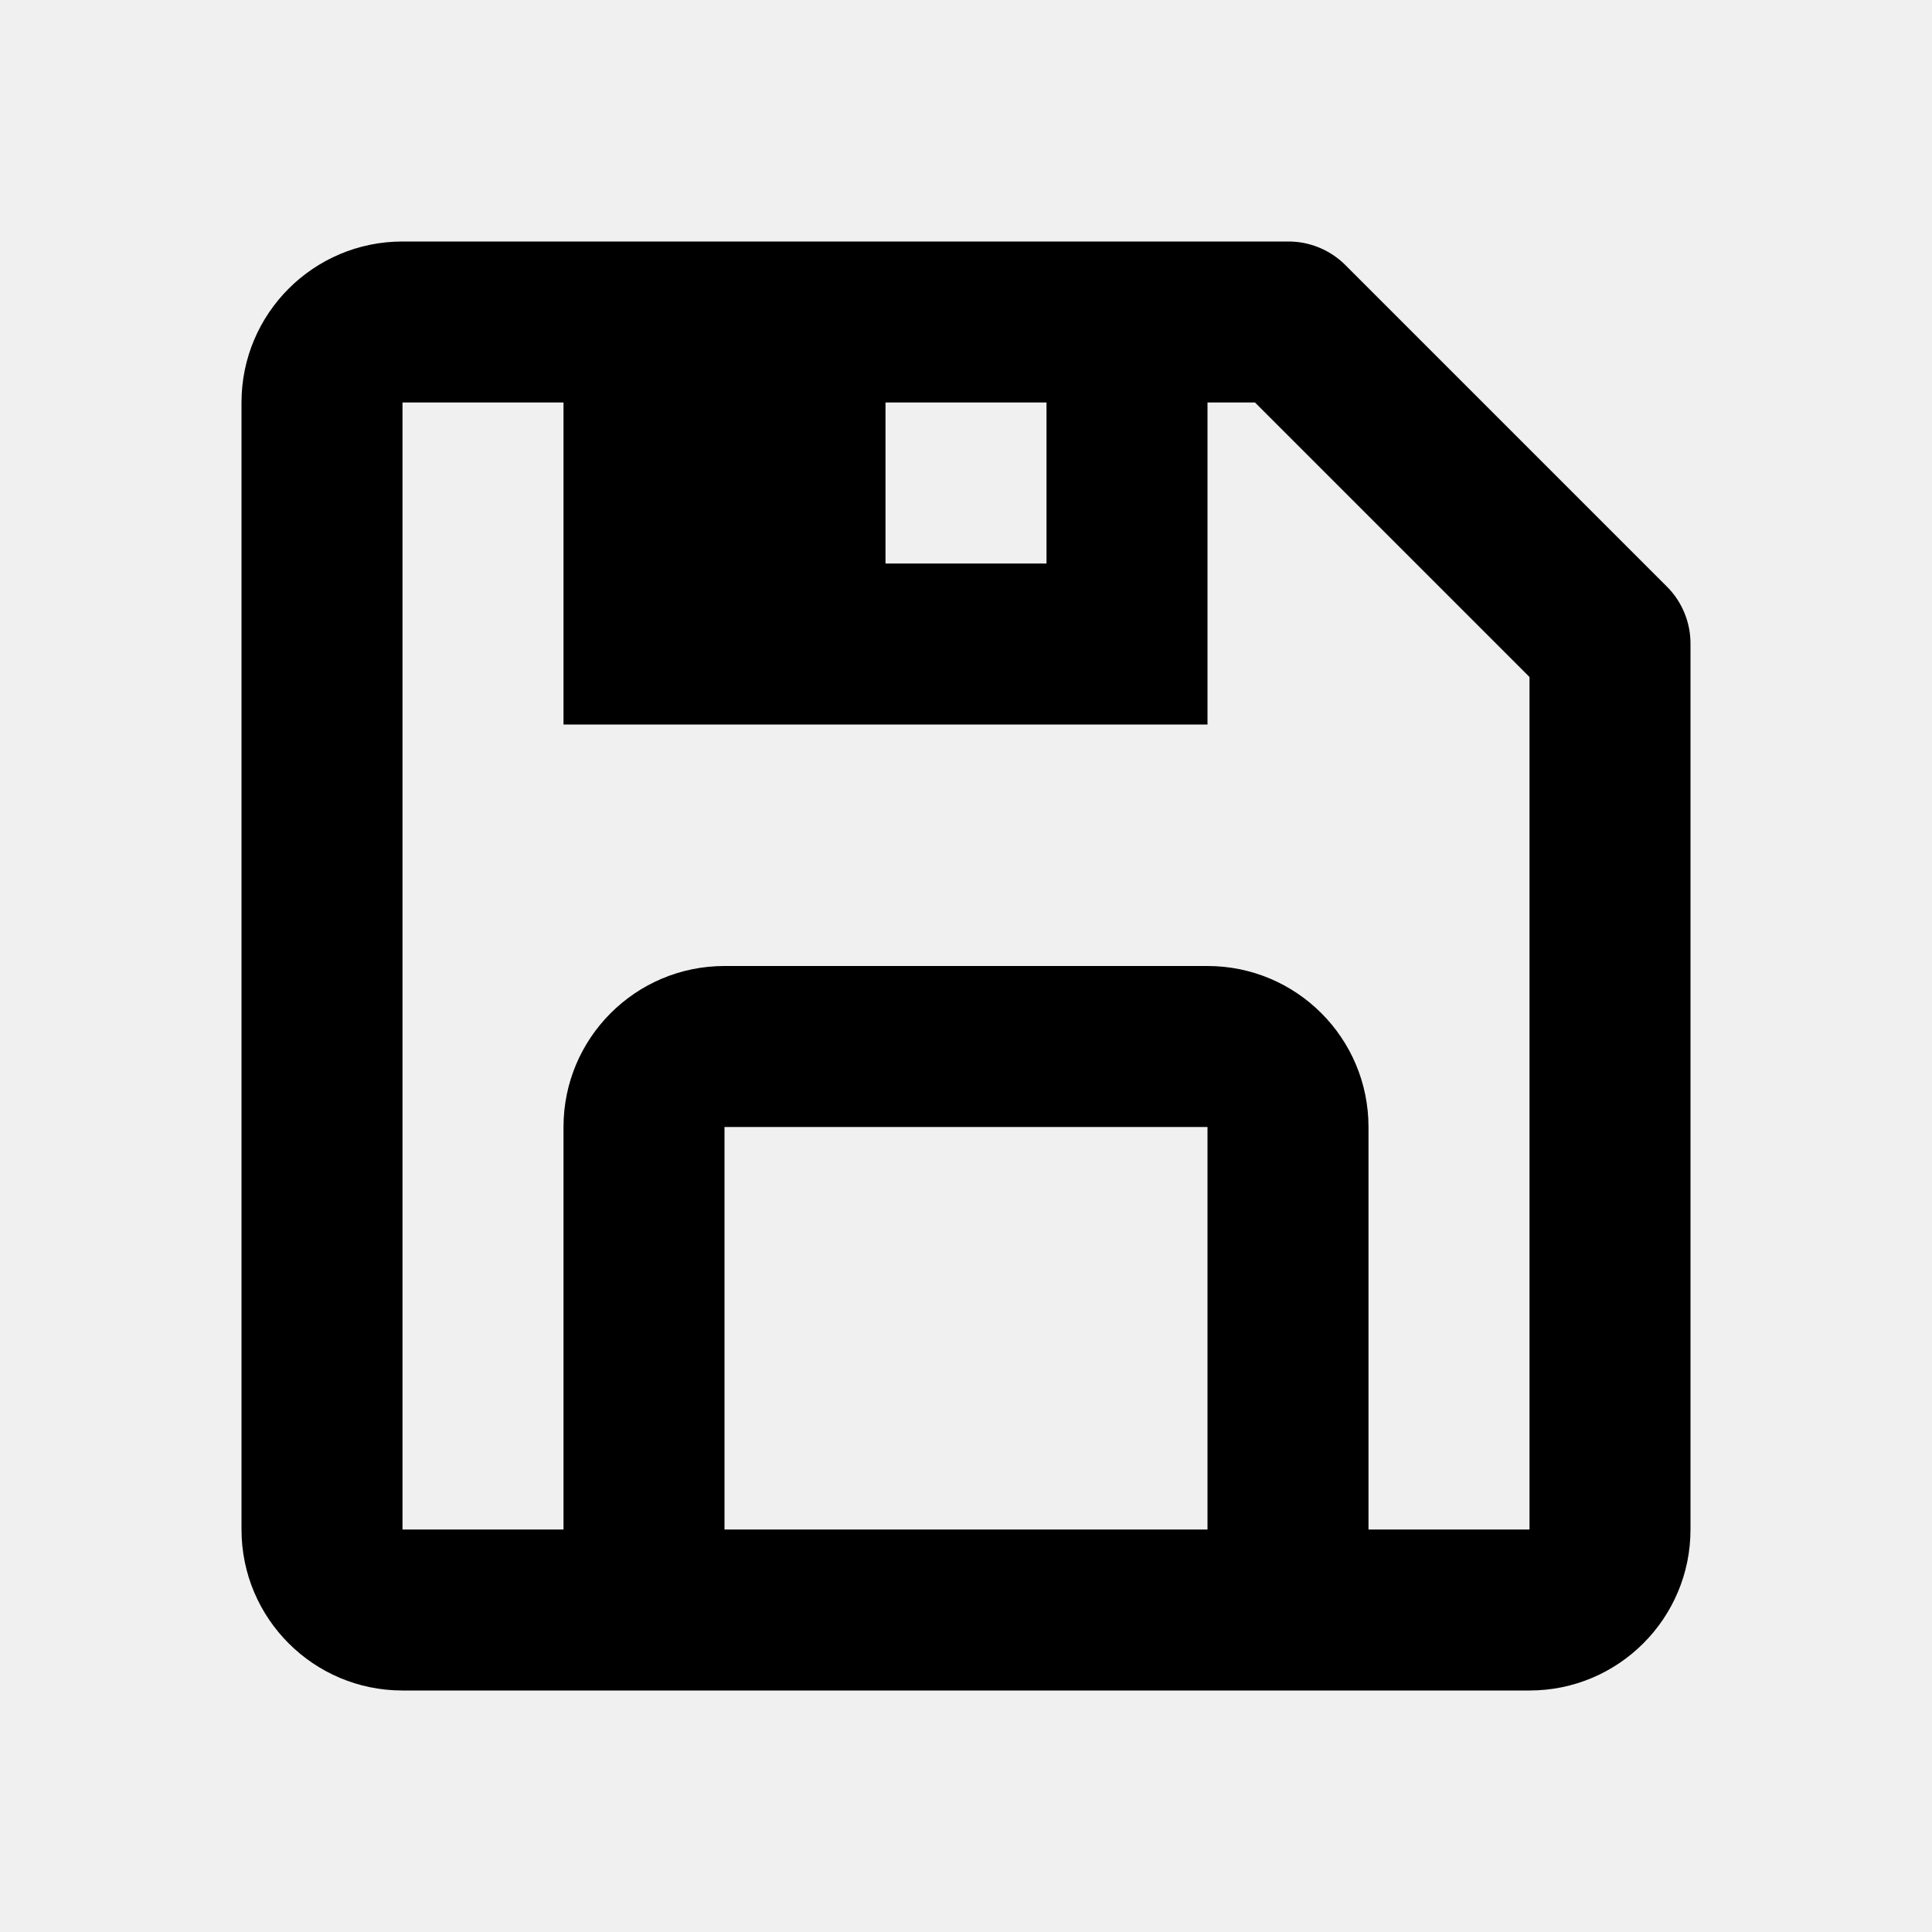
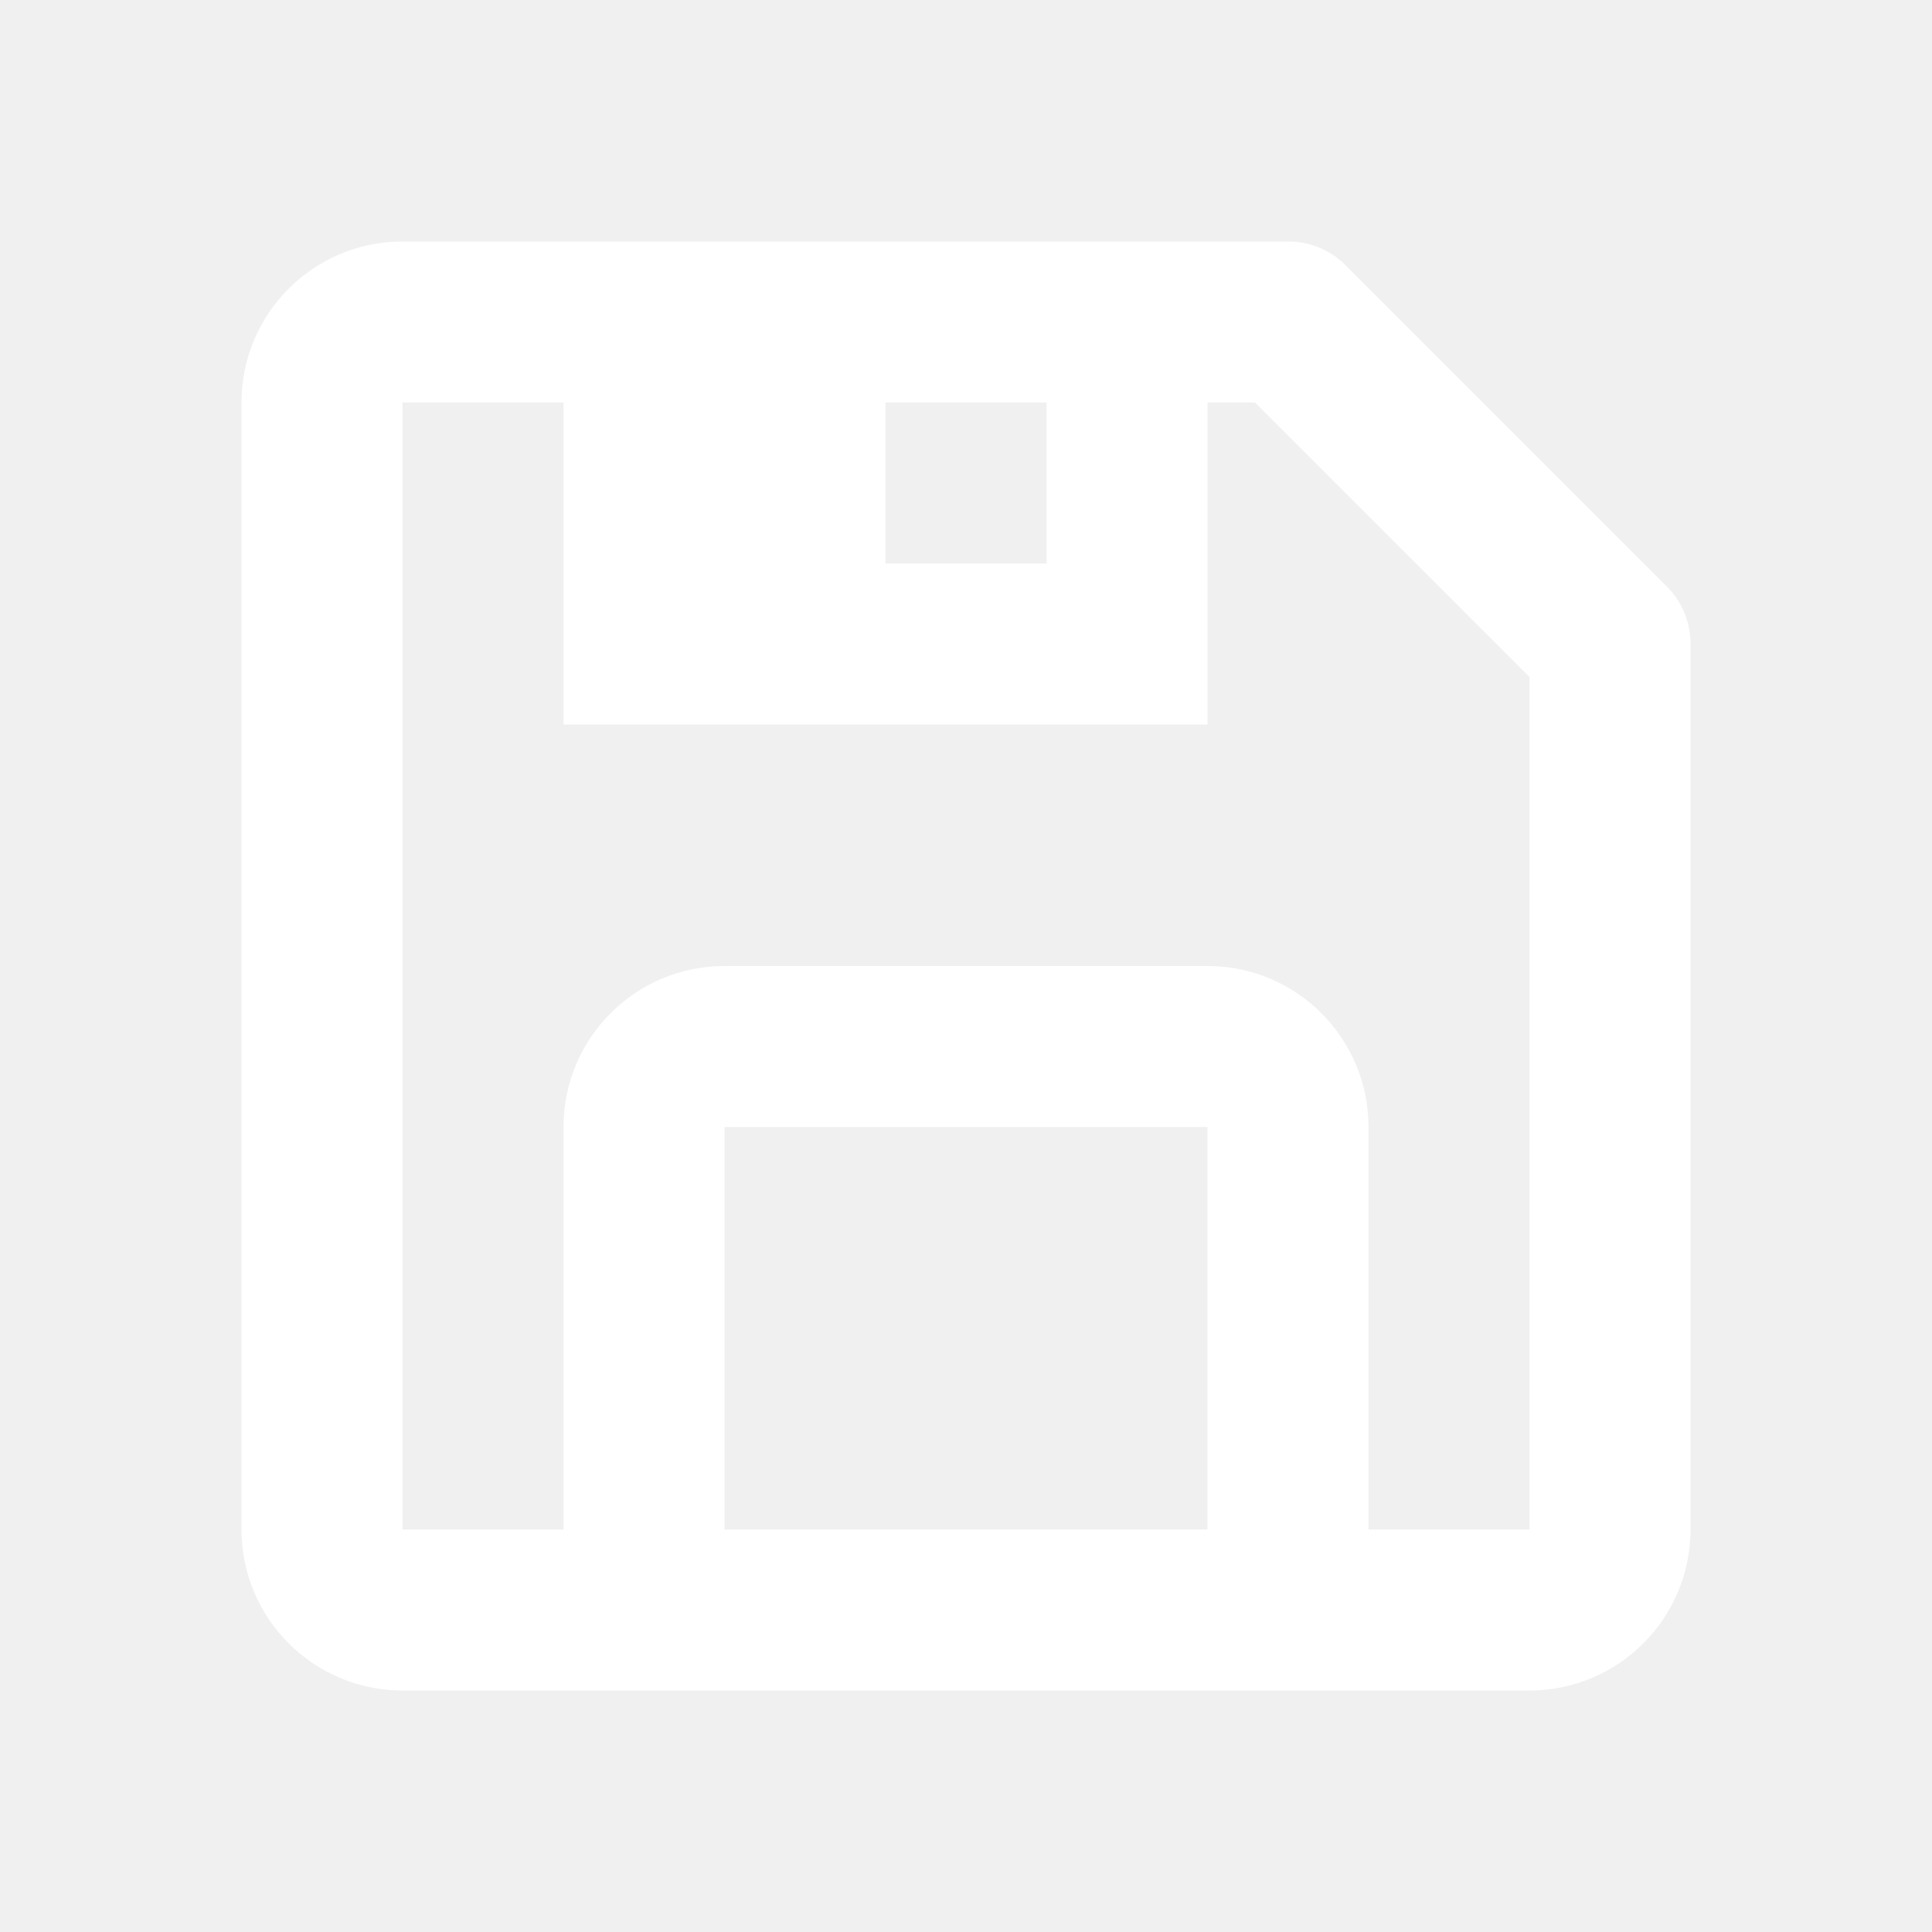
- <svg xmlns="http://www.w3.org/2000/svg" width="24" height="24">
+ <svg xmlns="http://www.w3.org/2000/svg" width="24" height="24" fill="#FFFFFF">
  <path d="M5 21h14a2 2 0 0 0 2-2V8a1 1 0 0 0-.29-.71l-4-4A1 1 0 0 0 16 3H5a2 2 0 0 0-2 2v14a2 2 0 0 0 2 2zm10-2H9v-5h6zM13 7h-2V5h2zM5 5h2v4h8V5h.59L19 8.41V19h-2v-5a2 2 0 0 0-2-2H9a2 2 0 0 0-2 2v5H5z" />
</svg>
